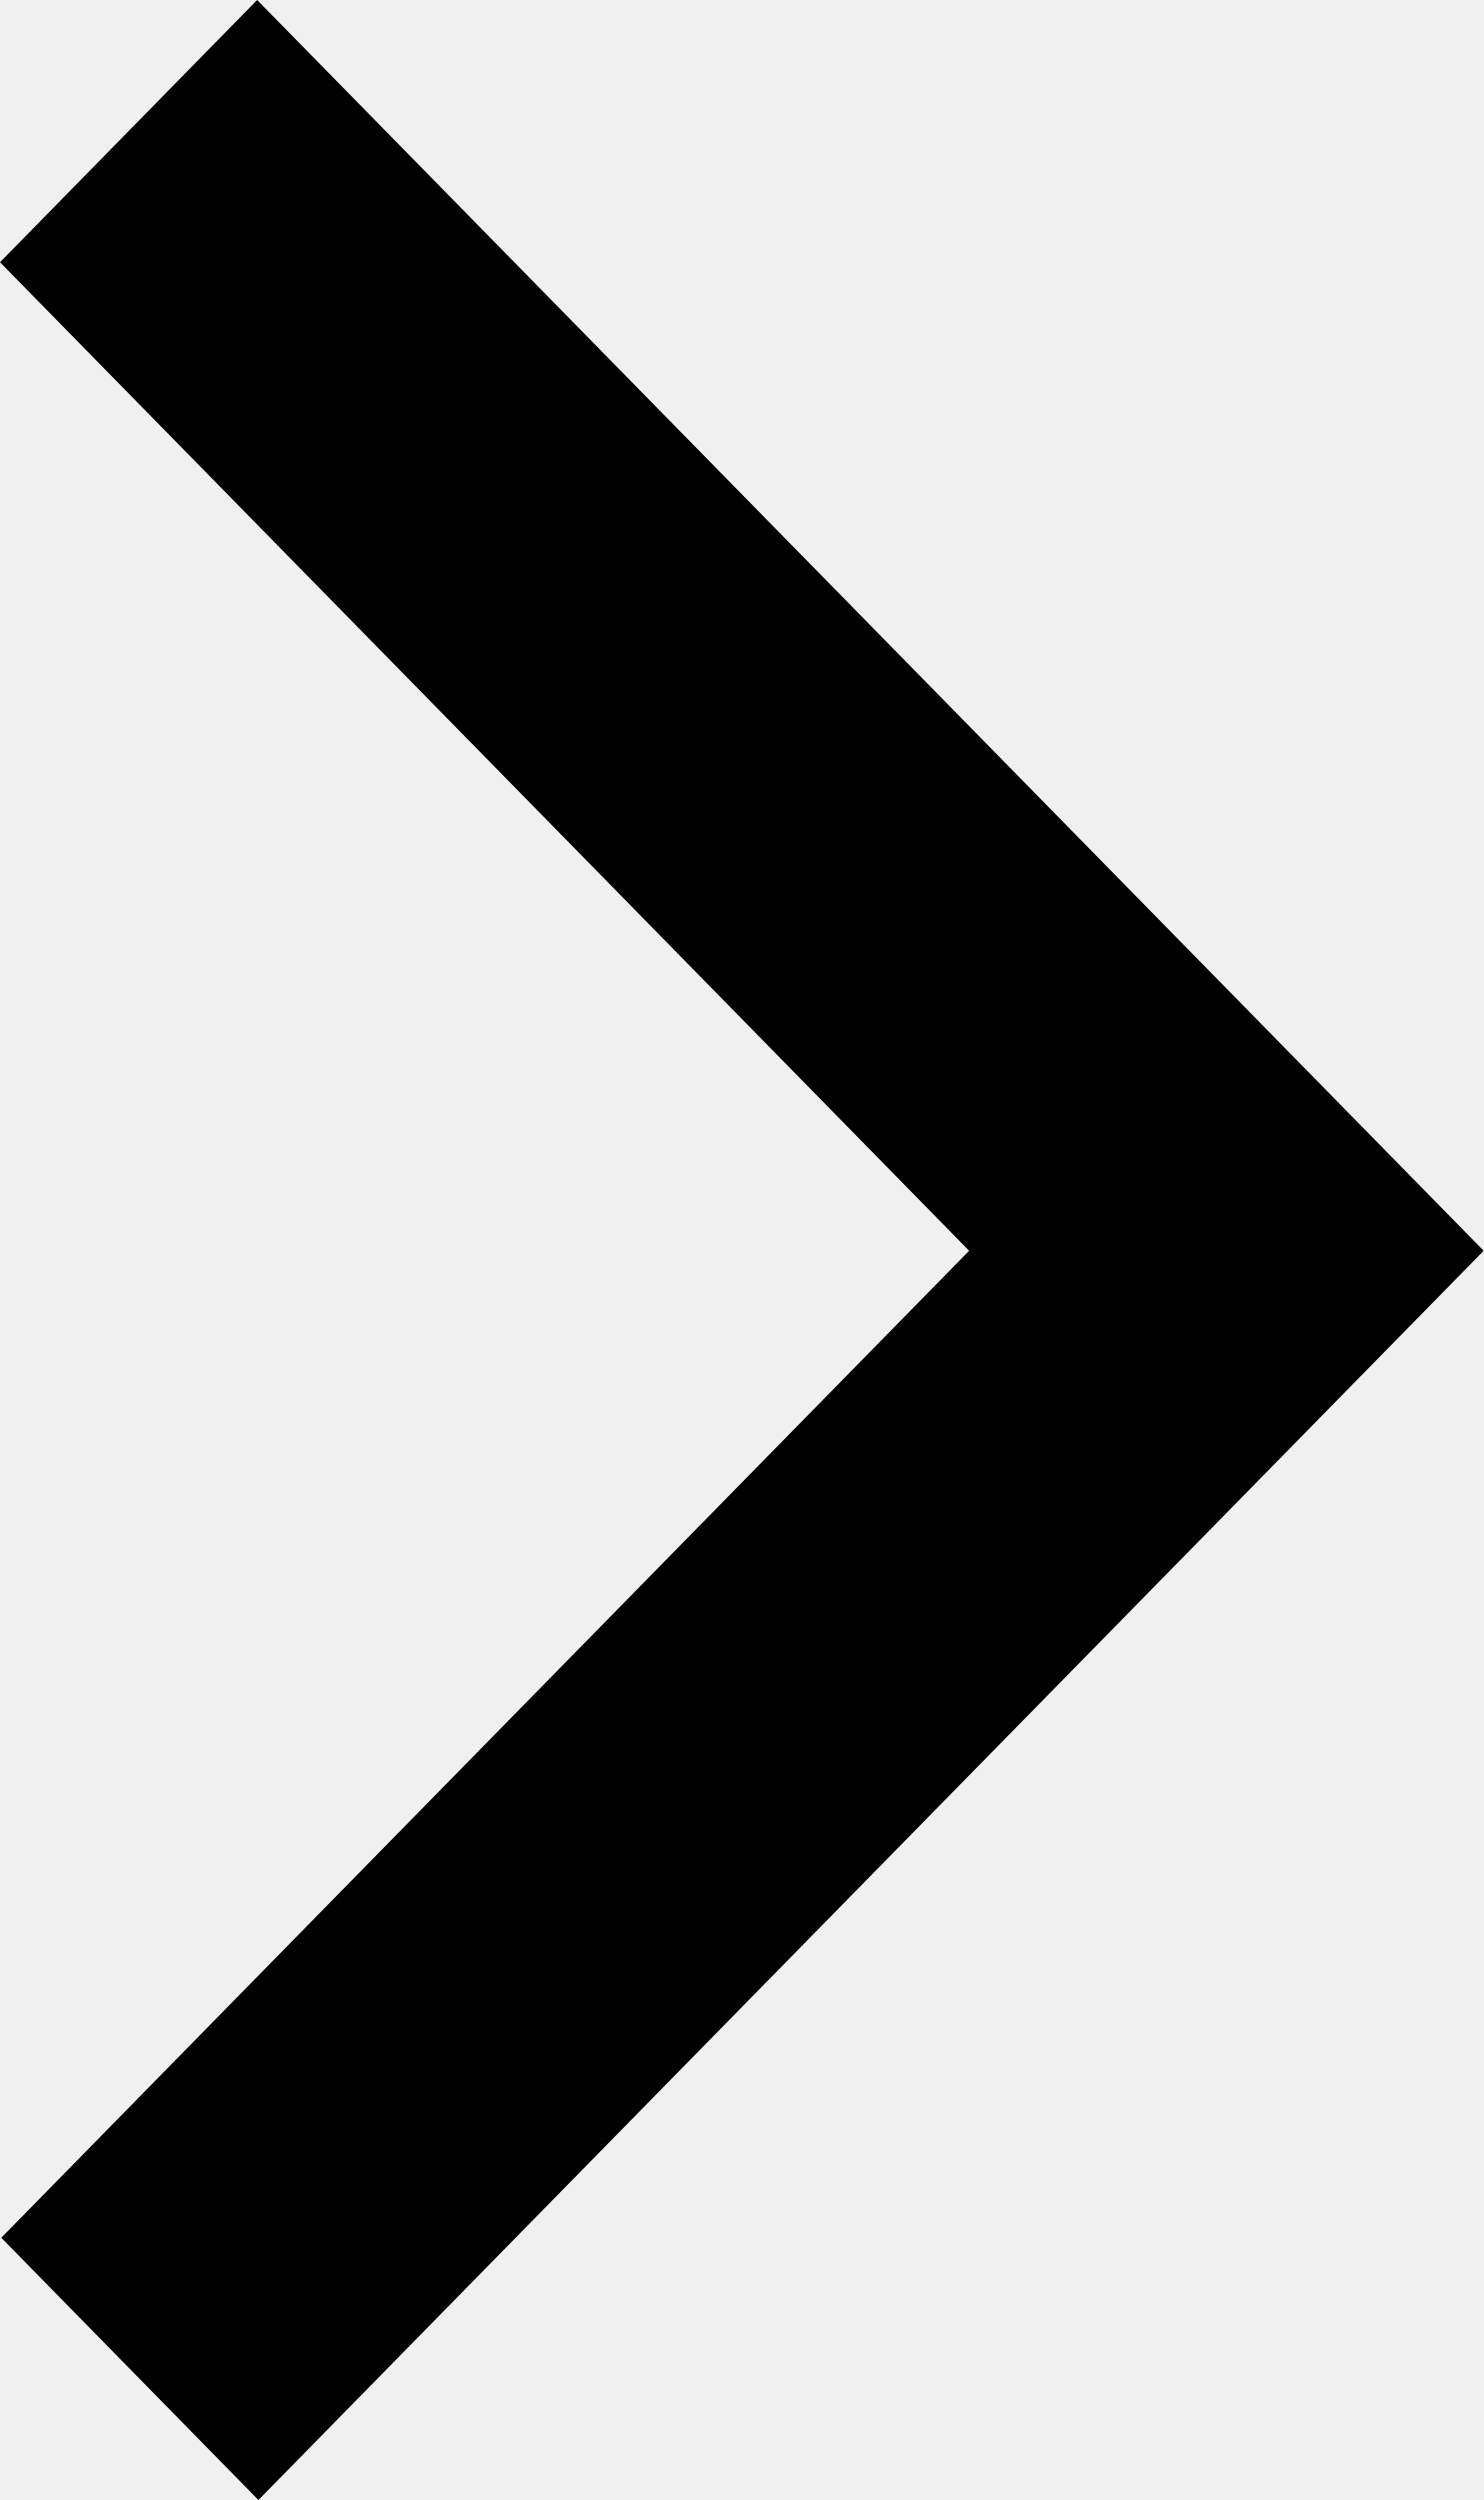
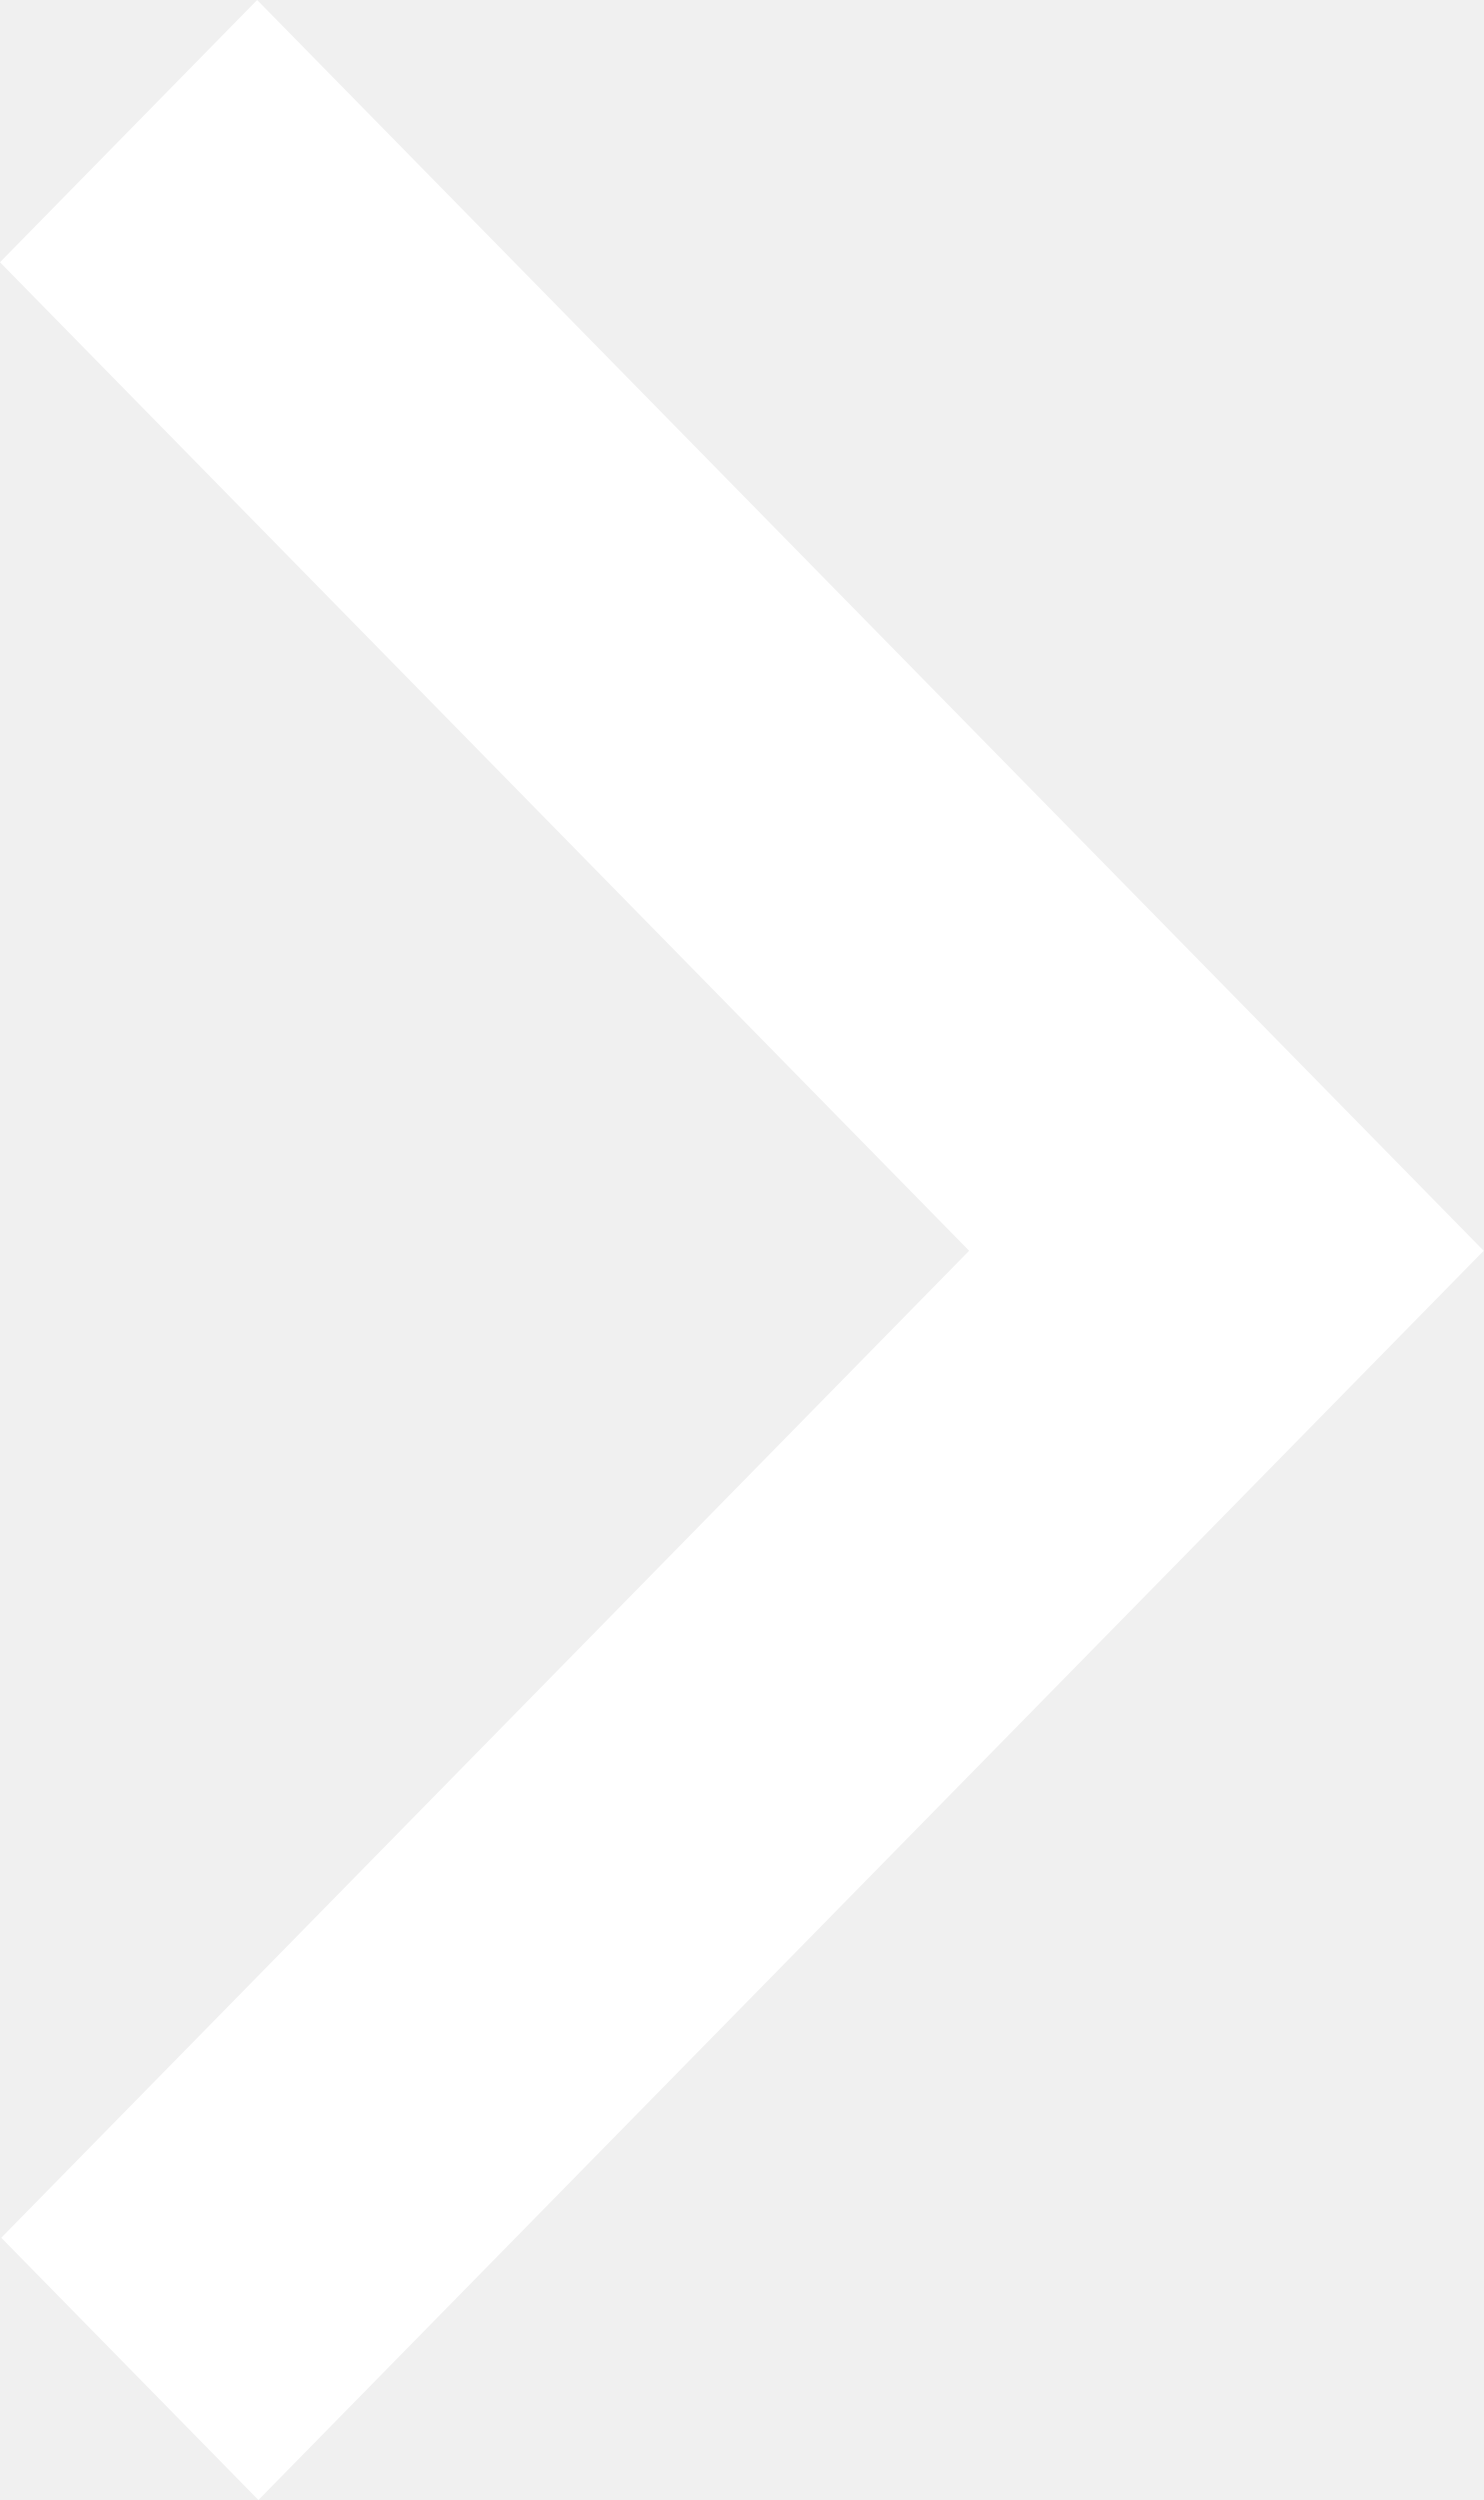
<svg xmlns="http://www.w3.org/2000/svg" viewBox="0 0 581.6 980">
-   <g id="レイヤー_2" data-name="レイヤー 2">
-     <g id="レイヤー_1-2" data-name="レイヤー 1">
-       <path d="M0,102.8,379.9,490.3.5,877.2,101.3,980,581.6,490.3,100.8,0Z" />
+   <style>.cls-1{fill:#fff;}</style>
+   <g>
+     <g>
+       <path class="cls-1" d="M0,102.8,379.9,490.3.5,877.2,101.3,980,581.6,490.3,100.8,0Z" />
    </g>
  </g>
</svg>
